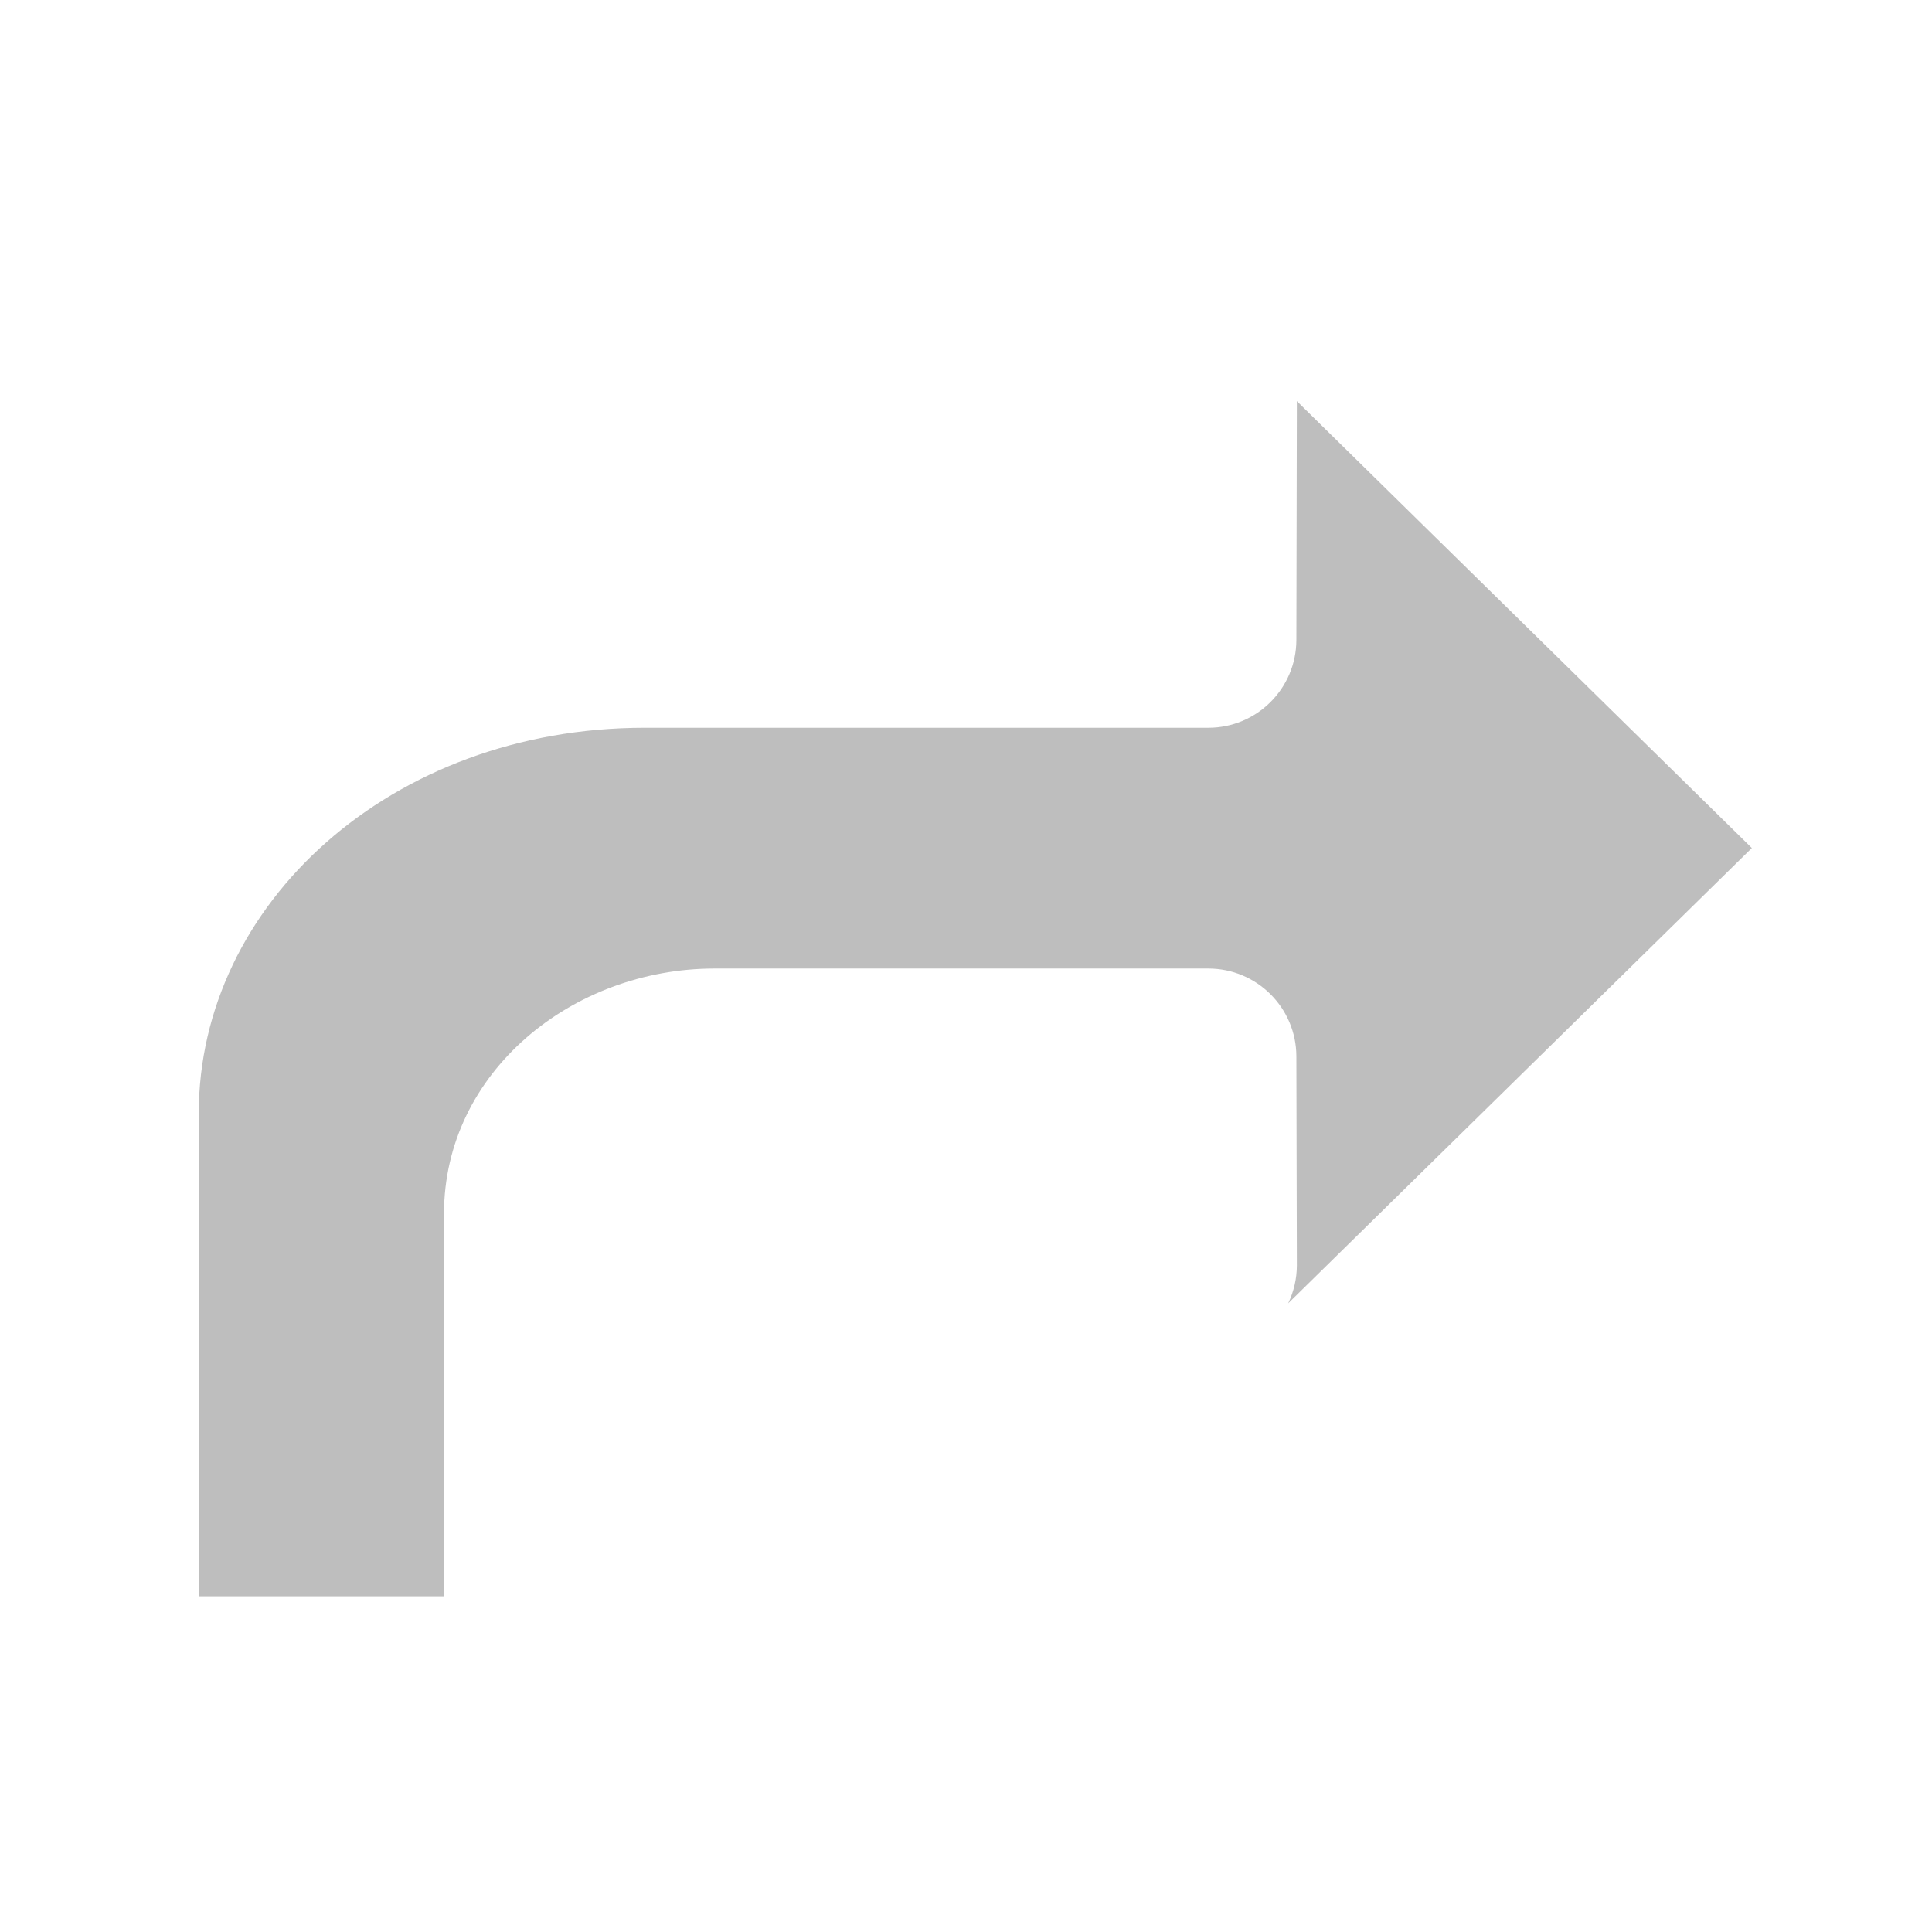
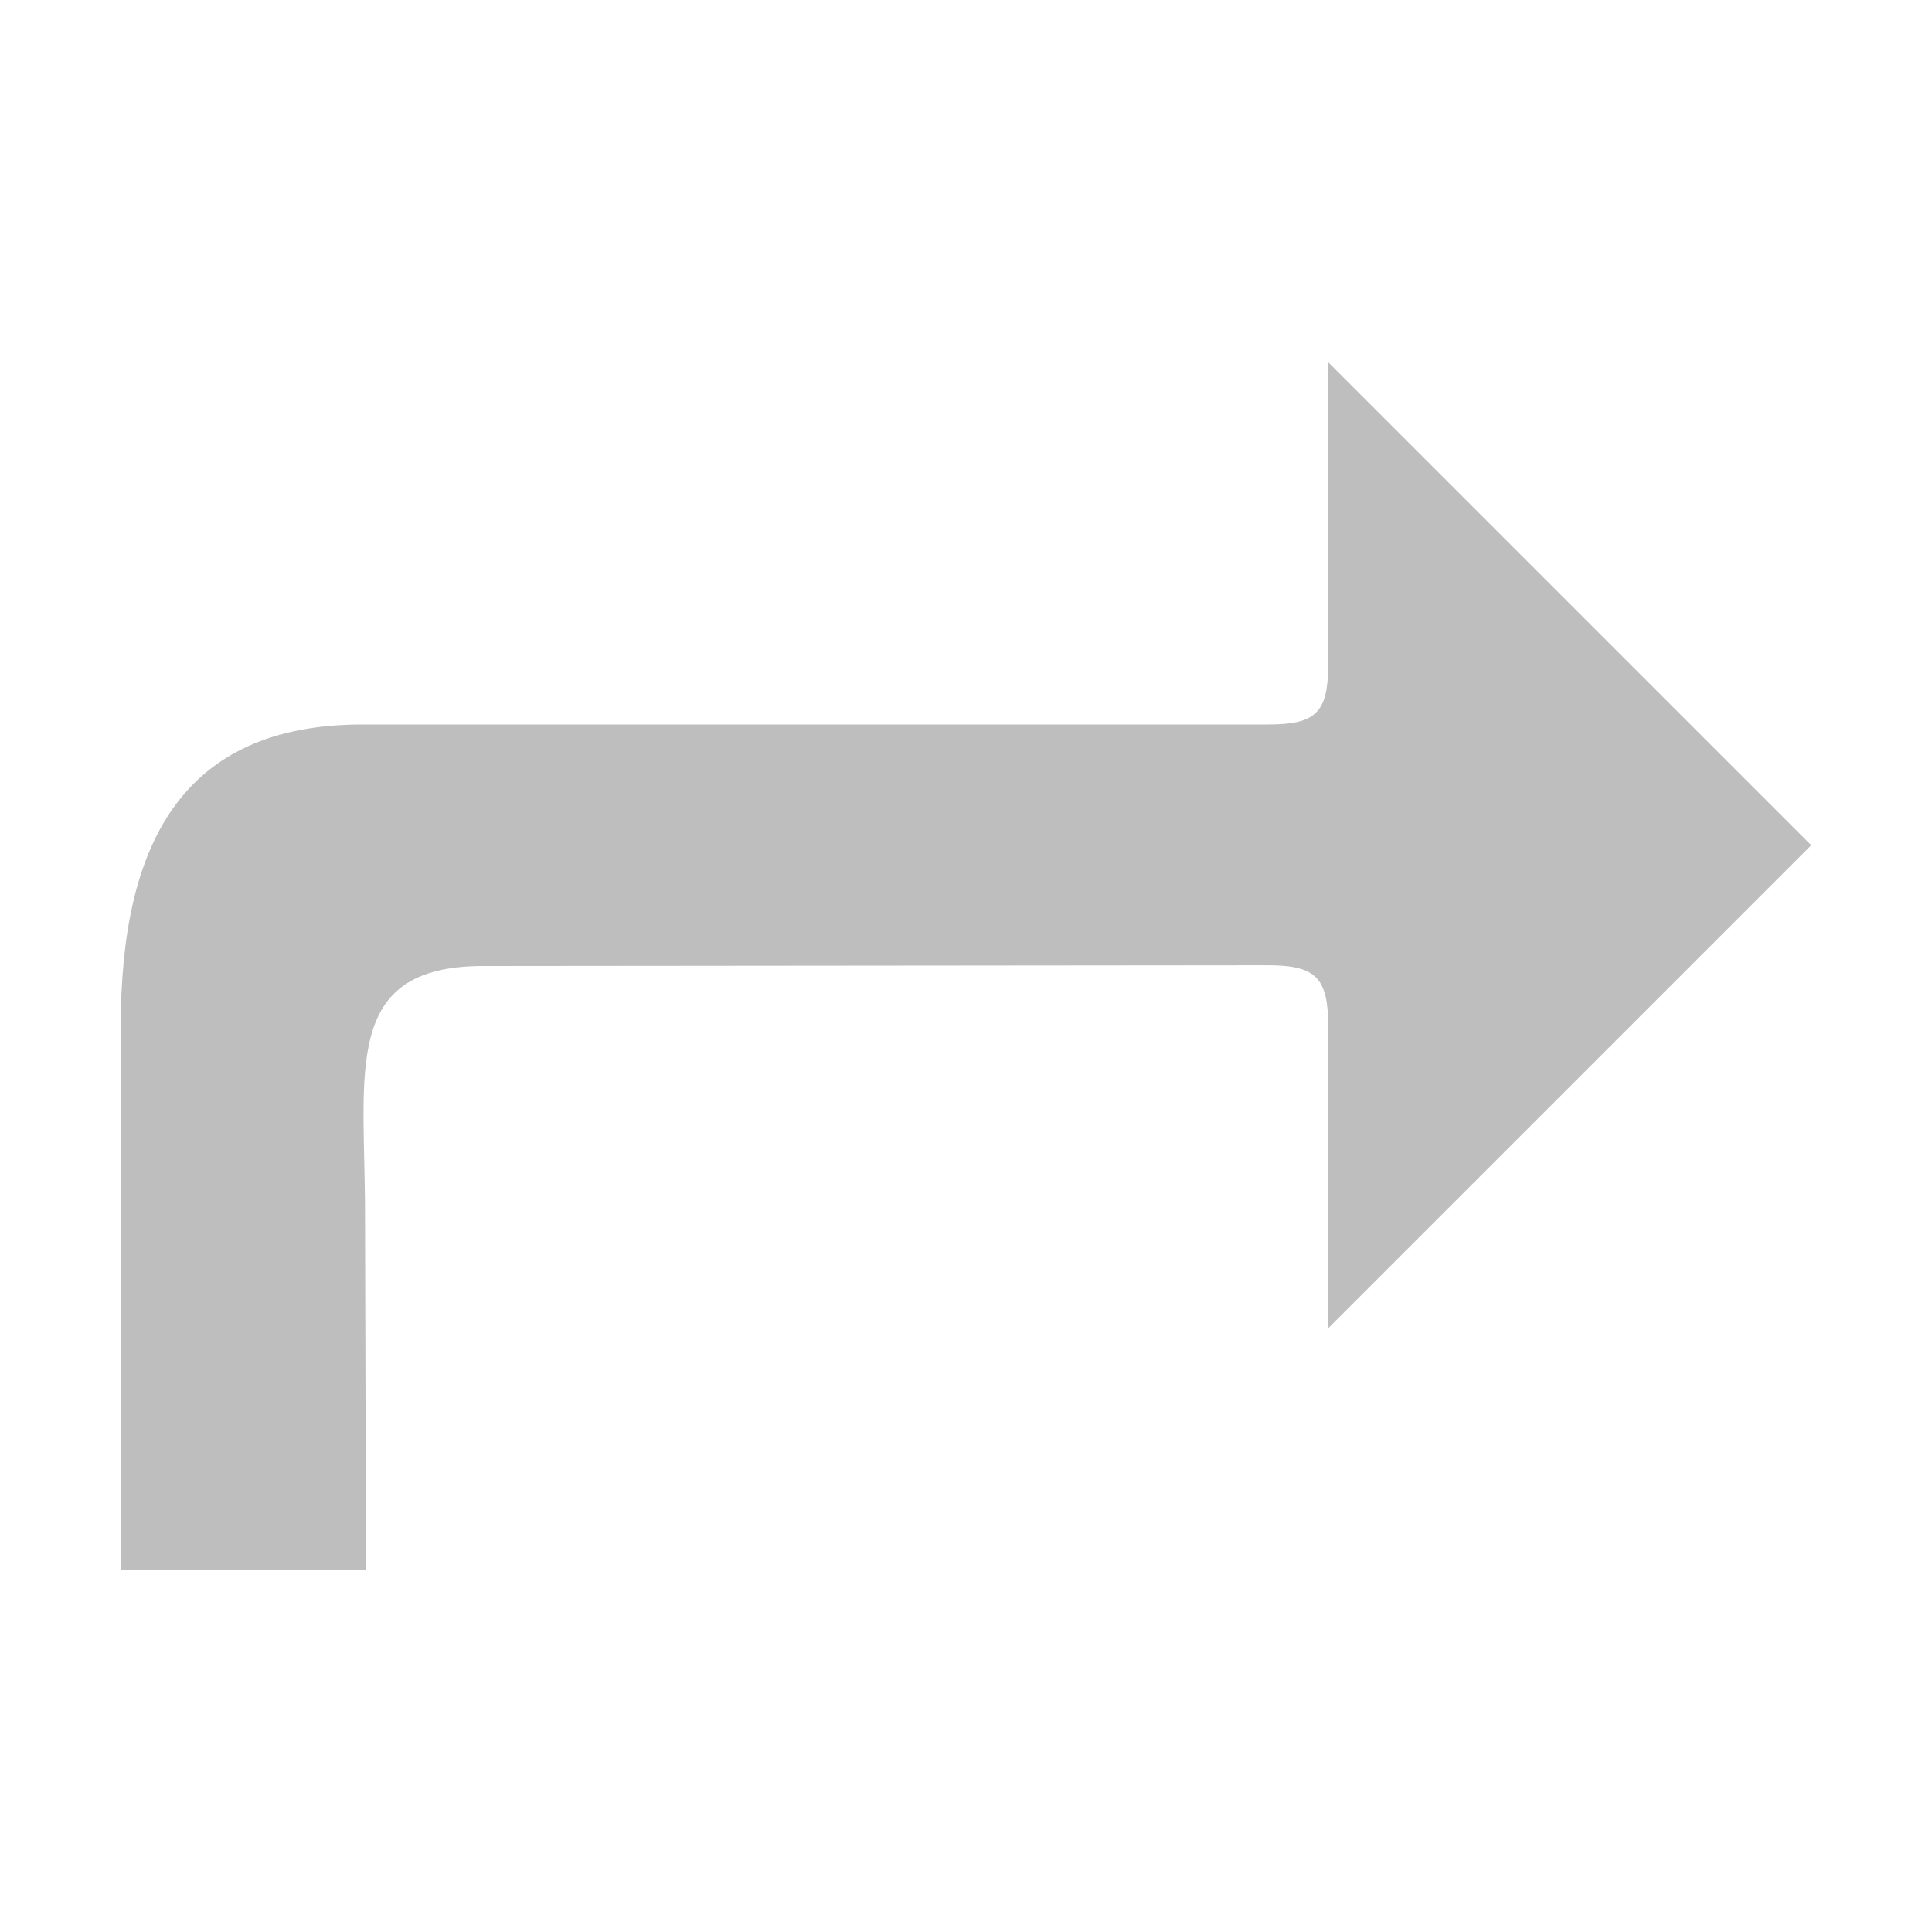
<svg xmlns="http://www.w3.org/2000/svg" height="16" width="16">
-   <g fill="#bebebe">
-     <path d="m2.205-13.483a.048.24 0 1 1 -.096 0 .048.24 0 1 1 .096 0z" />
-     <path d="m10.74 3.322 3.768 3.701-3.84 3.771a.729.729 0 0 0 .072-.314l-.004-1.732a.729.729 0 0 0 -.729-.727h-4.09c-1.175 0-2.24.856-2.24 2.031v3.168h-2.031v-4c0-1.731 1.59-3.193 3.693-3.193h.121 4.547a.729.729 0 0 0 .729-.727z" fill-rule="evenodd" />
-   </g>
+   <path d="m11 3 4 4-4 4v-2.5c-.001-.401-.099-.506-.5-.506l-6.5.006c-1.175.001-.977.877-.977 2.053l.008 2.947h-2.031v-4.5c0-1.5.5-2.5 2-2.5h7.5c.401-0.0.499-.099.5-.5z" fill="#bebebe" fill-rule="evenodd" />
</svg>
